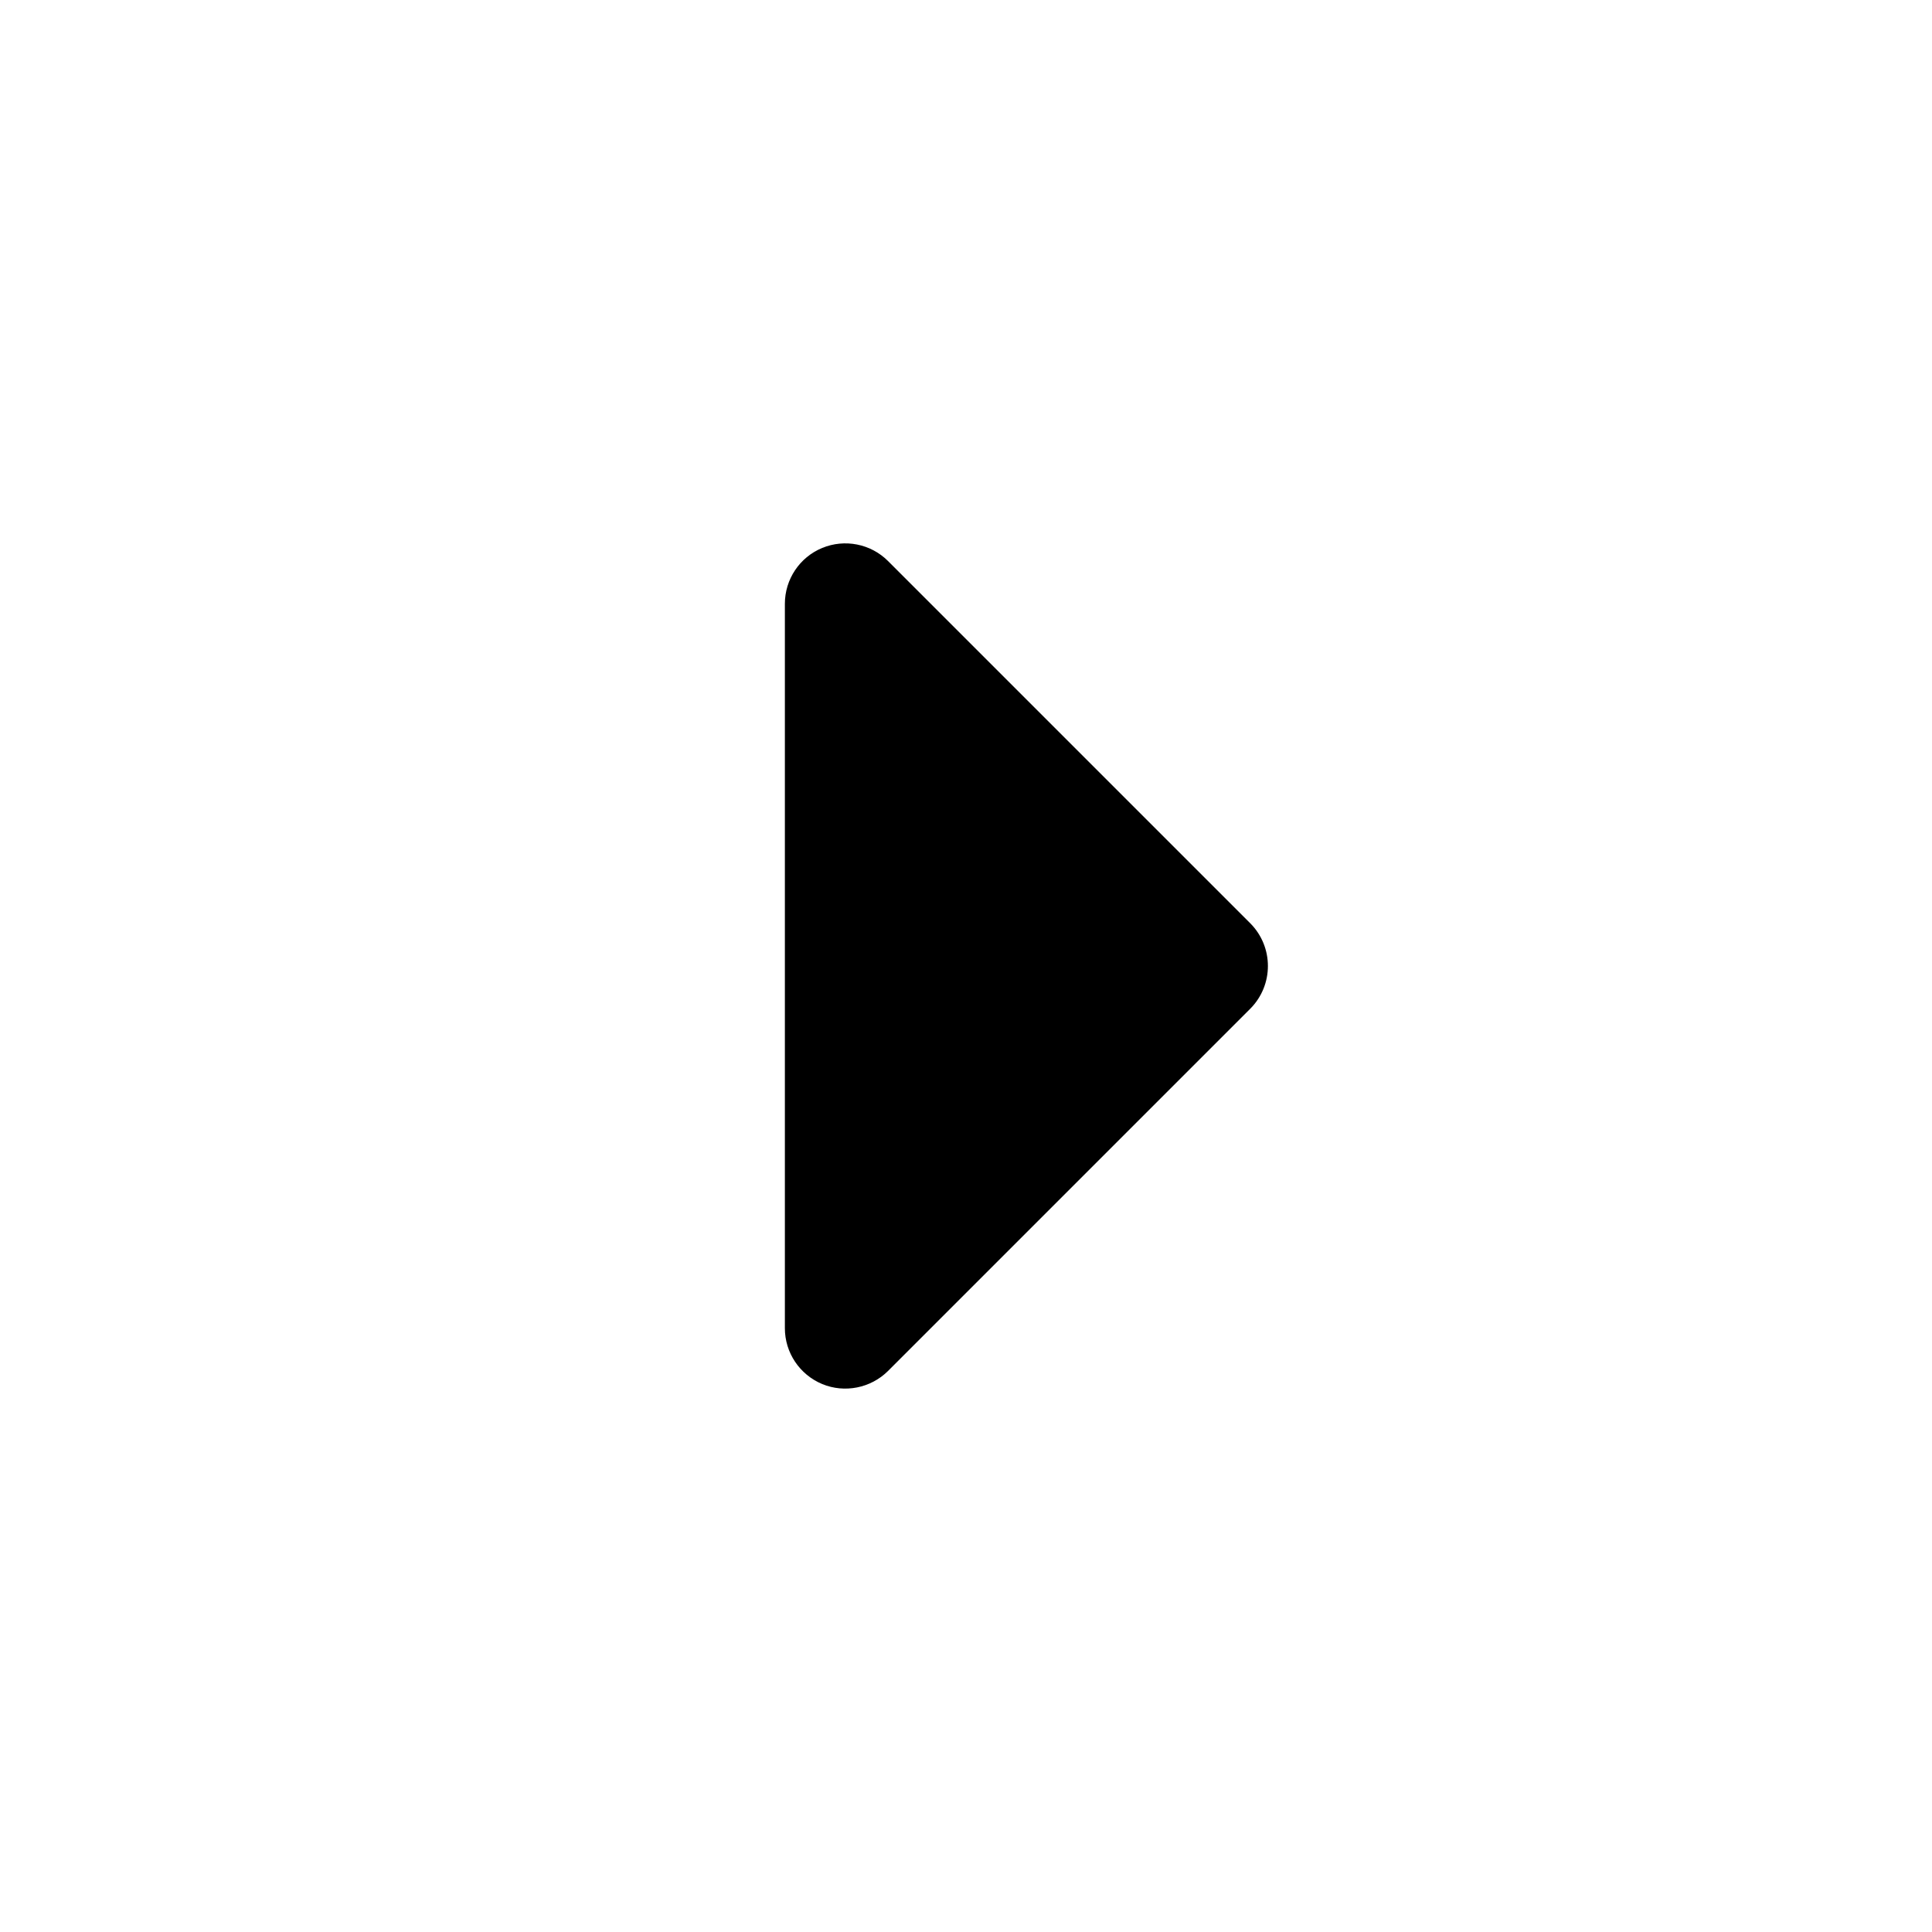
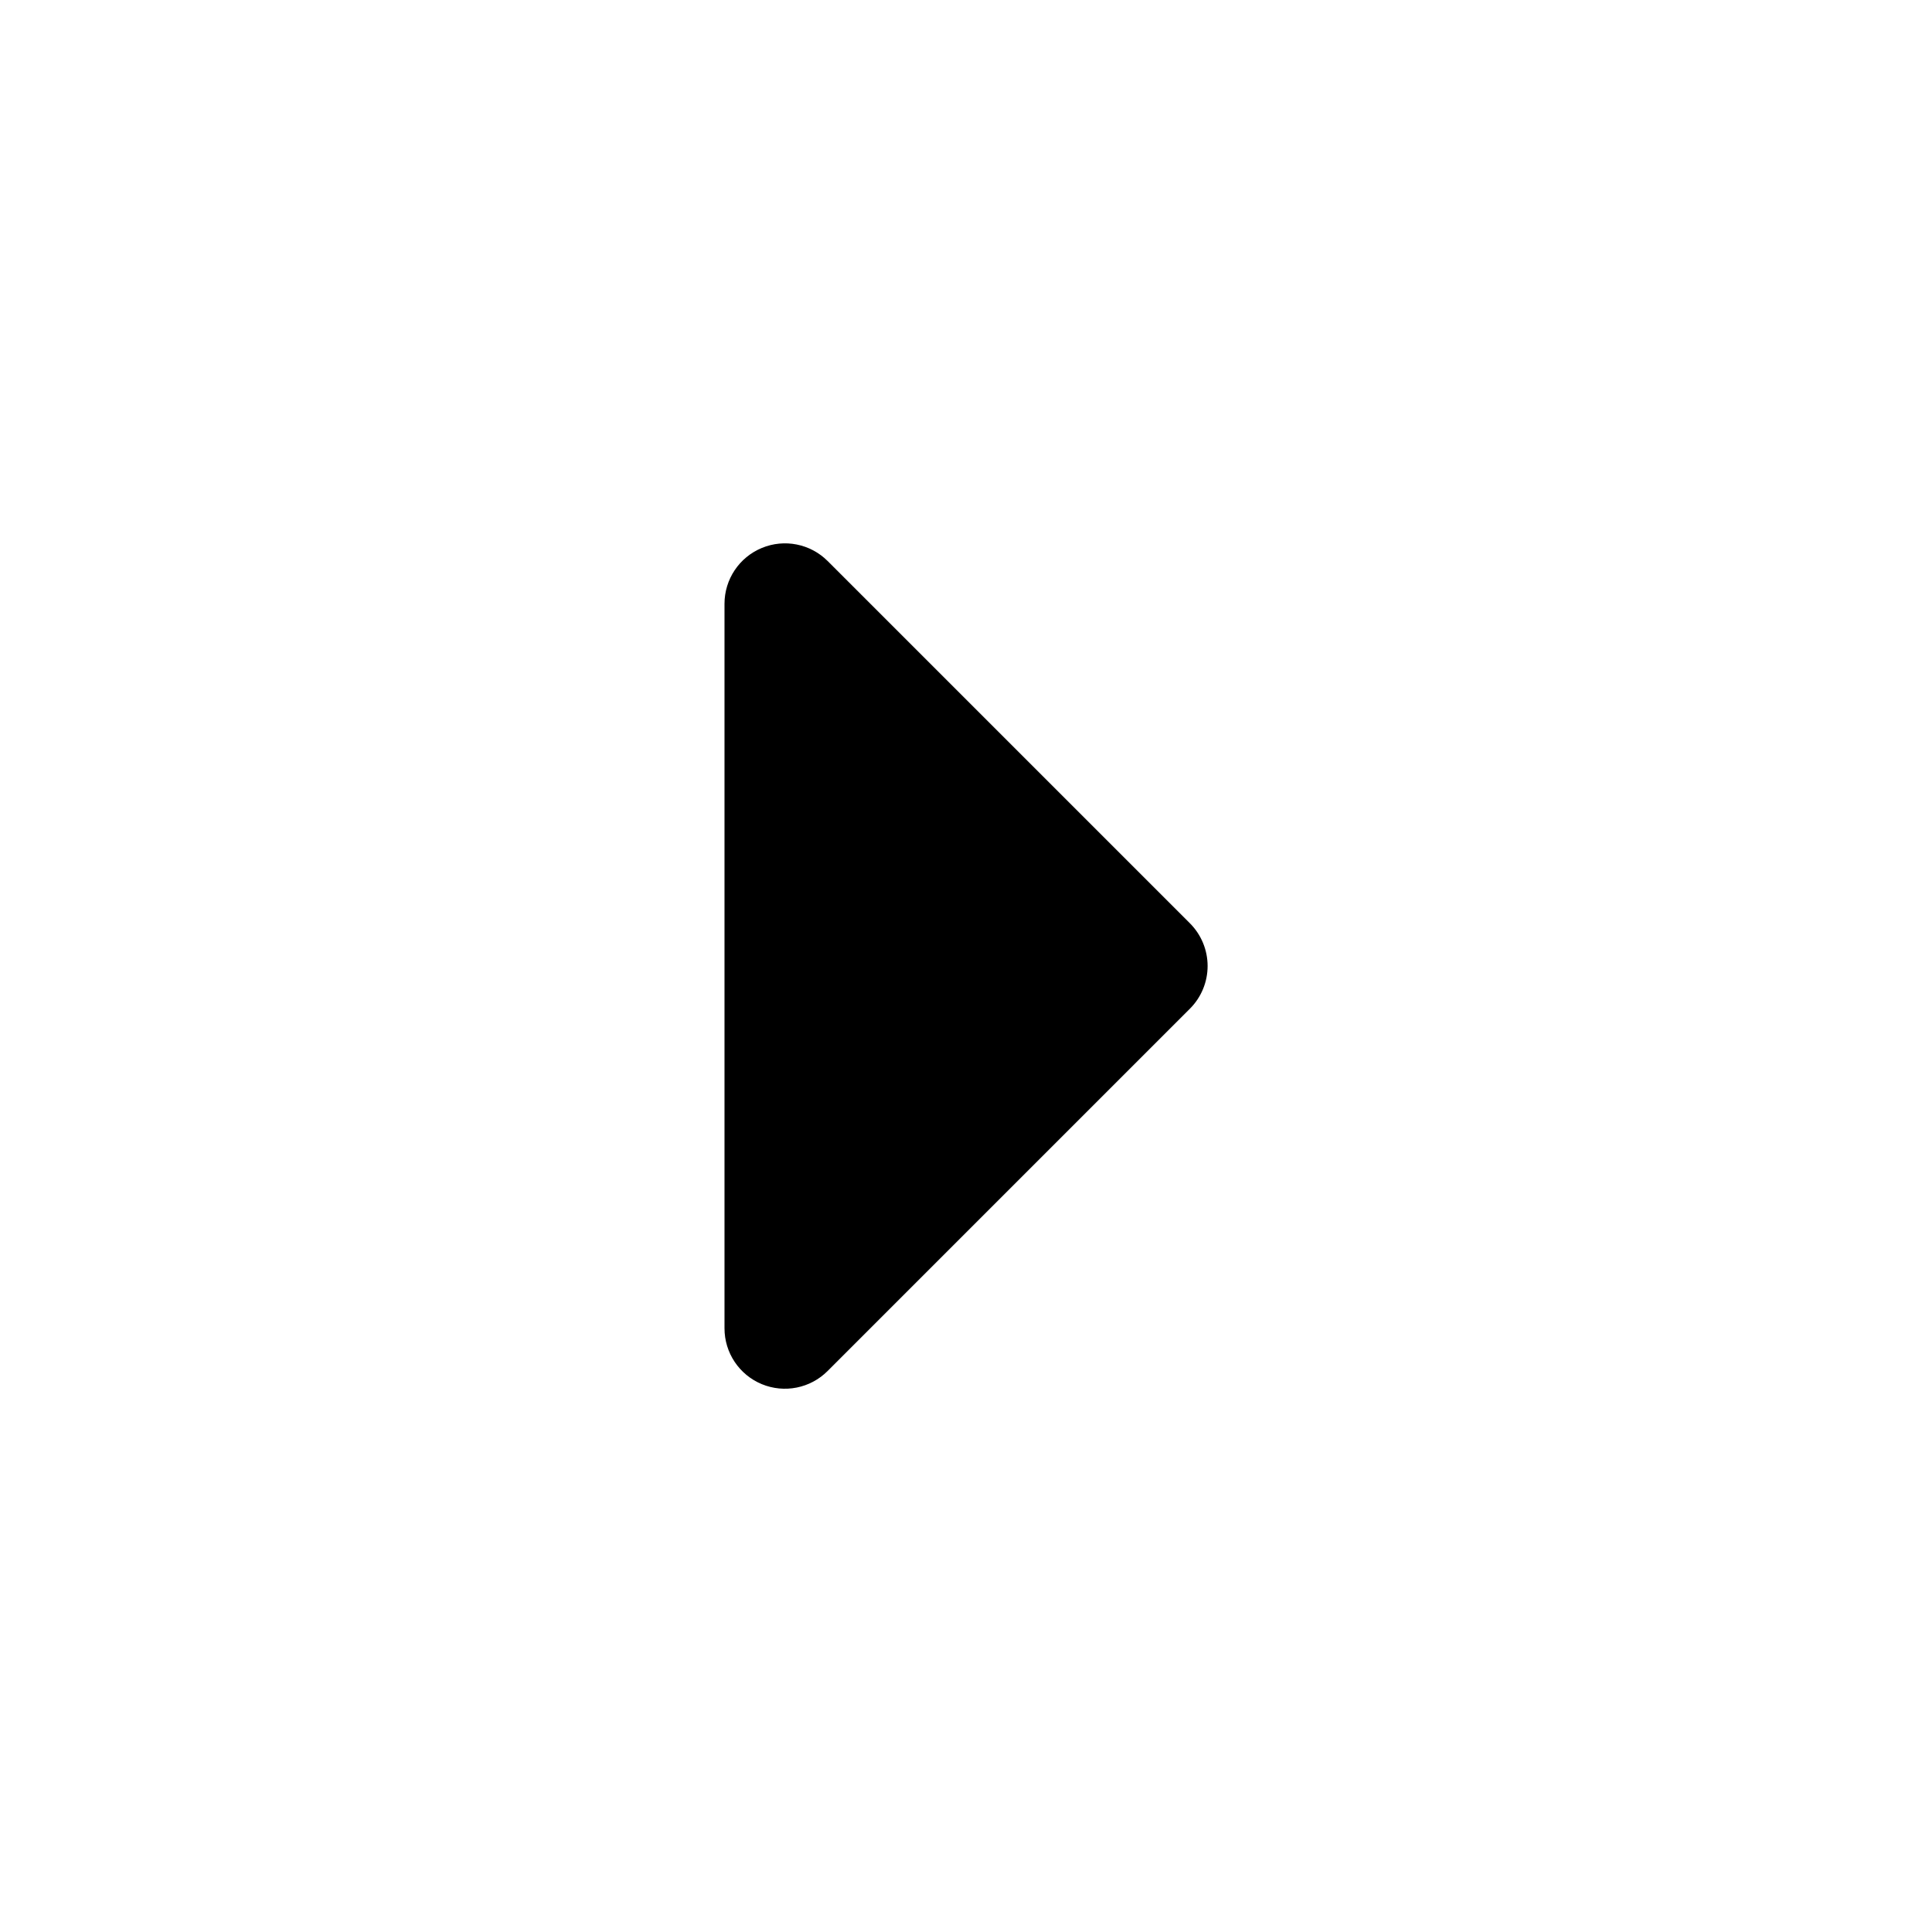
- <svg xmlns="http://www.w3.org/2000/svg" width="16" height="16" viewBox="0 0 16 16" fill="none">
-   <path d="M6.809 4.538C6.995 4.461 7.211 4.503 7.354 4.646L10.354 7.646C10.549 7.842 10.549 8.158 10.354 8.354L7.354 11.354C7.211 11.496 6.995 11.539 6.809 11.462C6.622 11.384 6.5 11.202 6.5 11V5C6.5 4.798 6.622 4.615 6.809 4.538Z" fill="currentColor" />
+ <svg xmlns="http://www.w3.org/2000/svg" width="16" height="16" fill="currentColor">
+   <path fill="currentColor" d="M6.309 4.538a.5.5 0 0 1 .545.108l3 3a.5.5 0 0 1 0 .708l-3 3A.5.5 0 0 1 6 11V5a.5.5 0 0 1 .309-.462" />
</svg>
